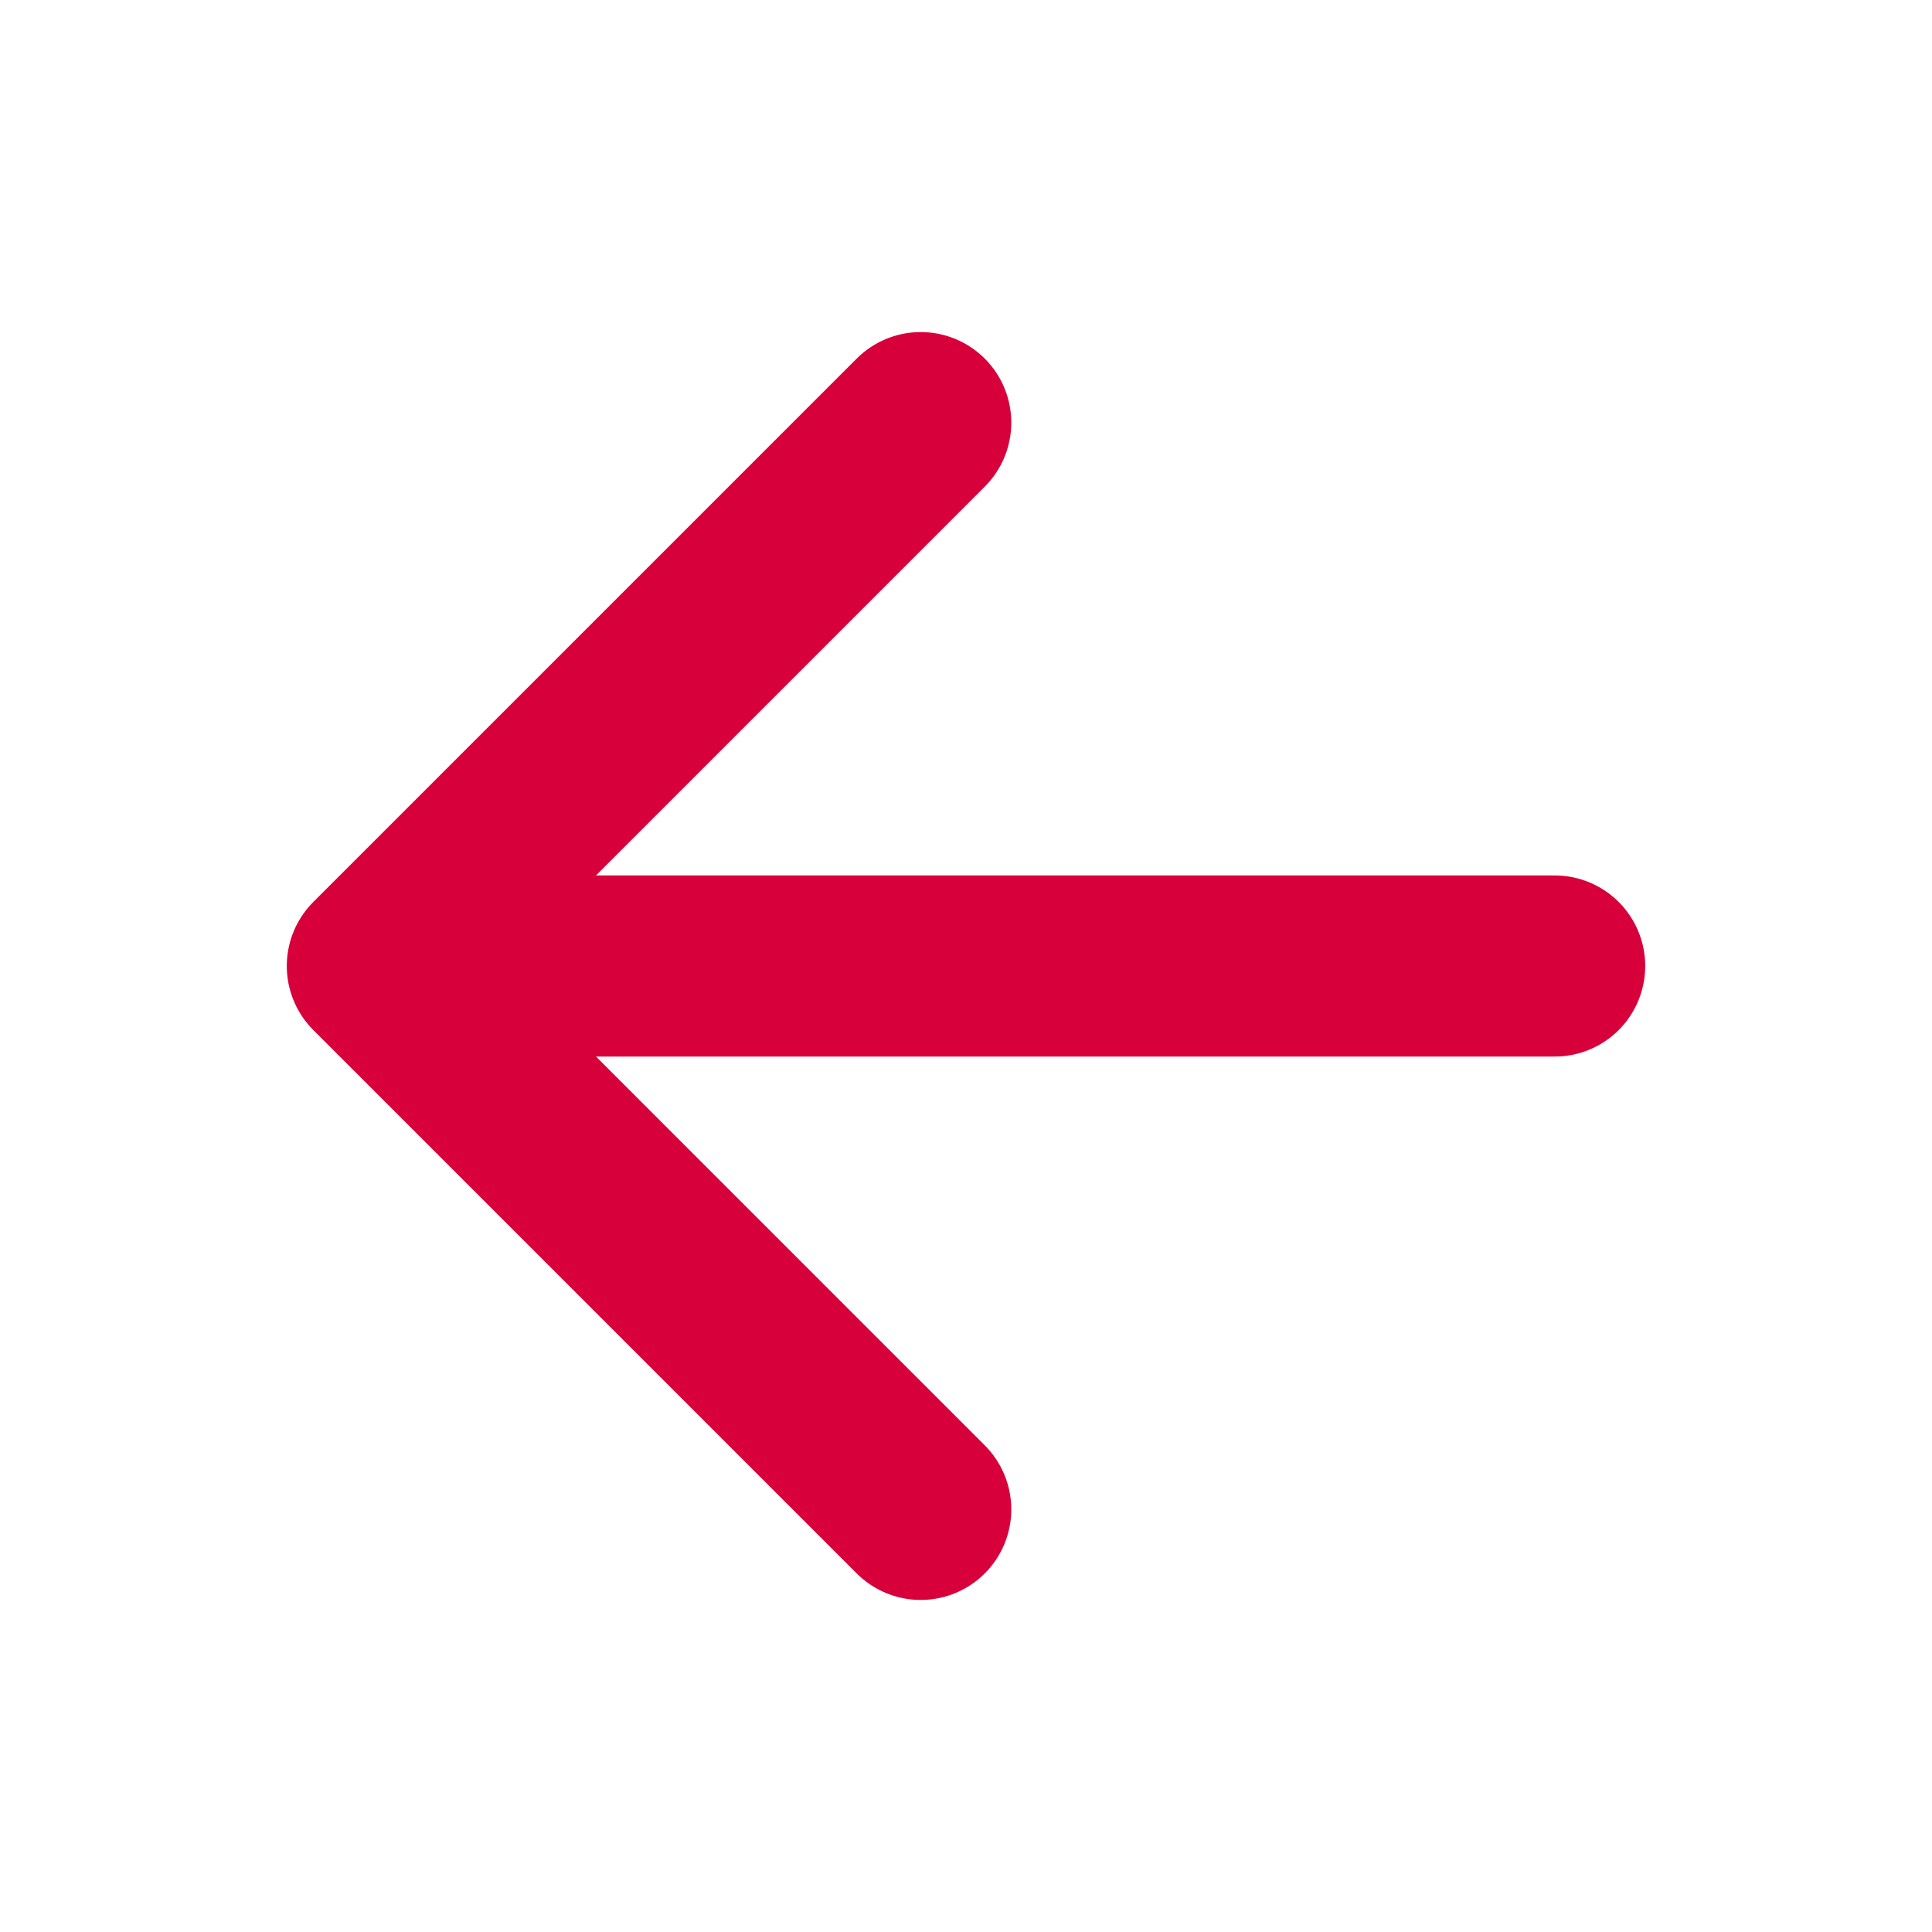
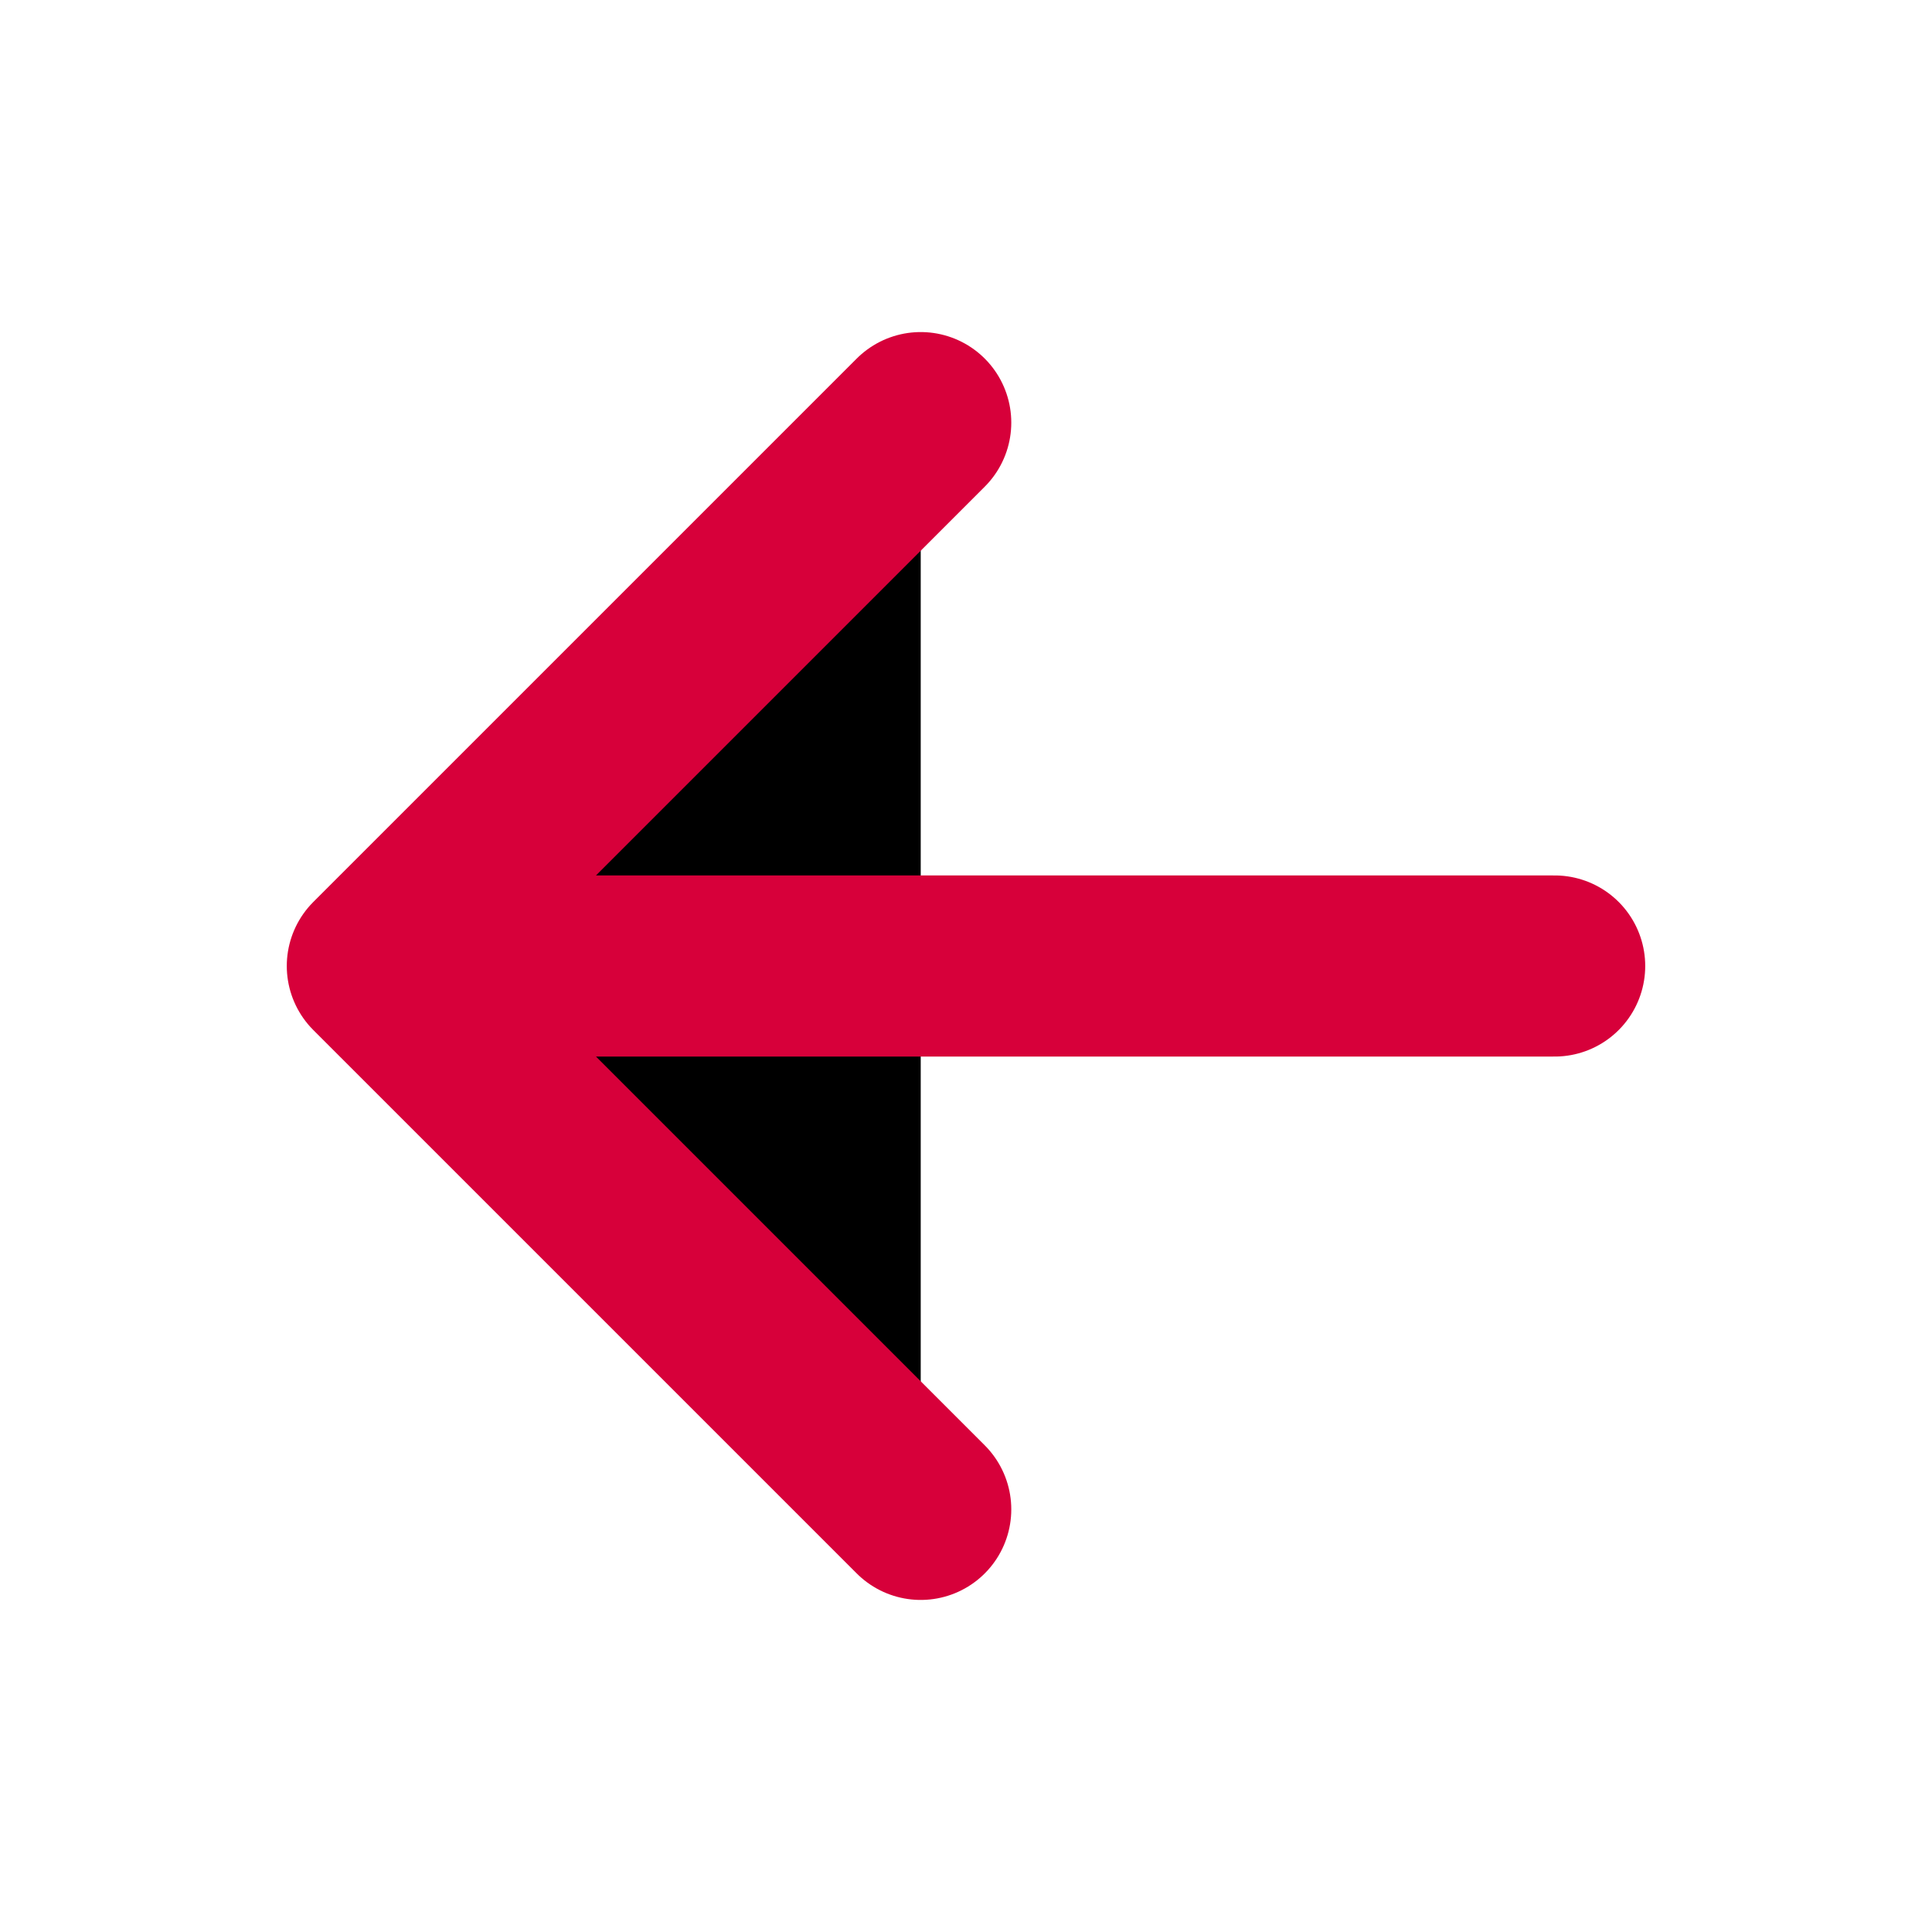
<svg xmlns="http://www.w3.org/2000/svg" class="ionicon" viewBox="0 0 512 512">
-   <path fill="black" stroke="currentColor" stroke-linecap="round" stroke-linejoin="round" stroke-width="48" d="M244 400L100 256l144-144M120 256h292" style="stroke:#d7003a;  fill:none;" />
+   <path fill="black" stroke="currentColor" stroke-linecap="round" stroke-linejoin="round" stroke-width="48" d="M244 400L100 256l144-144M120 256h292" style="stroke:#d7003a;  fill:black;" />
</svg>
